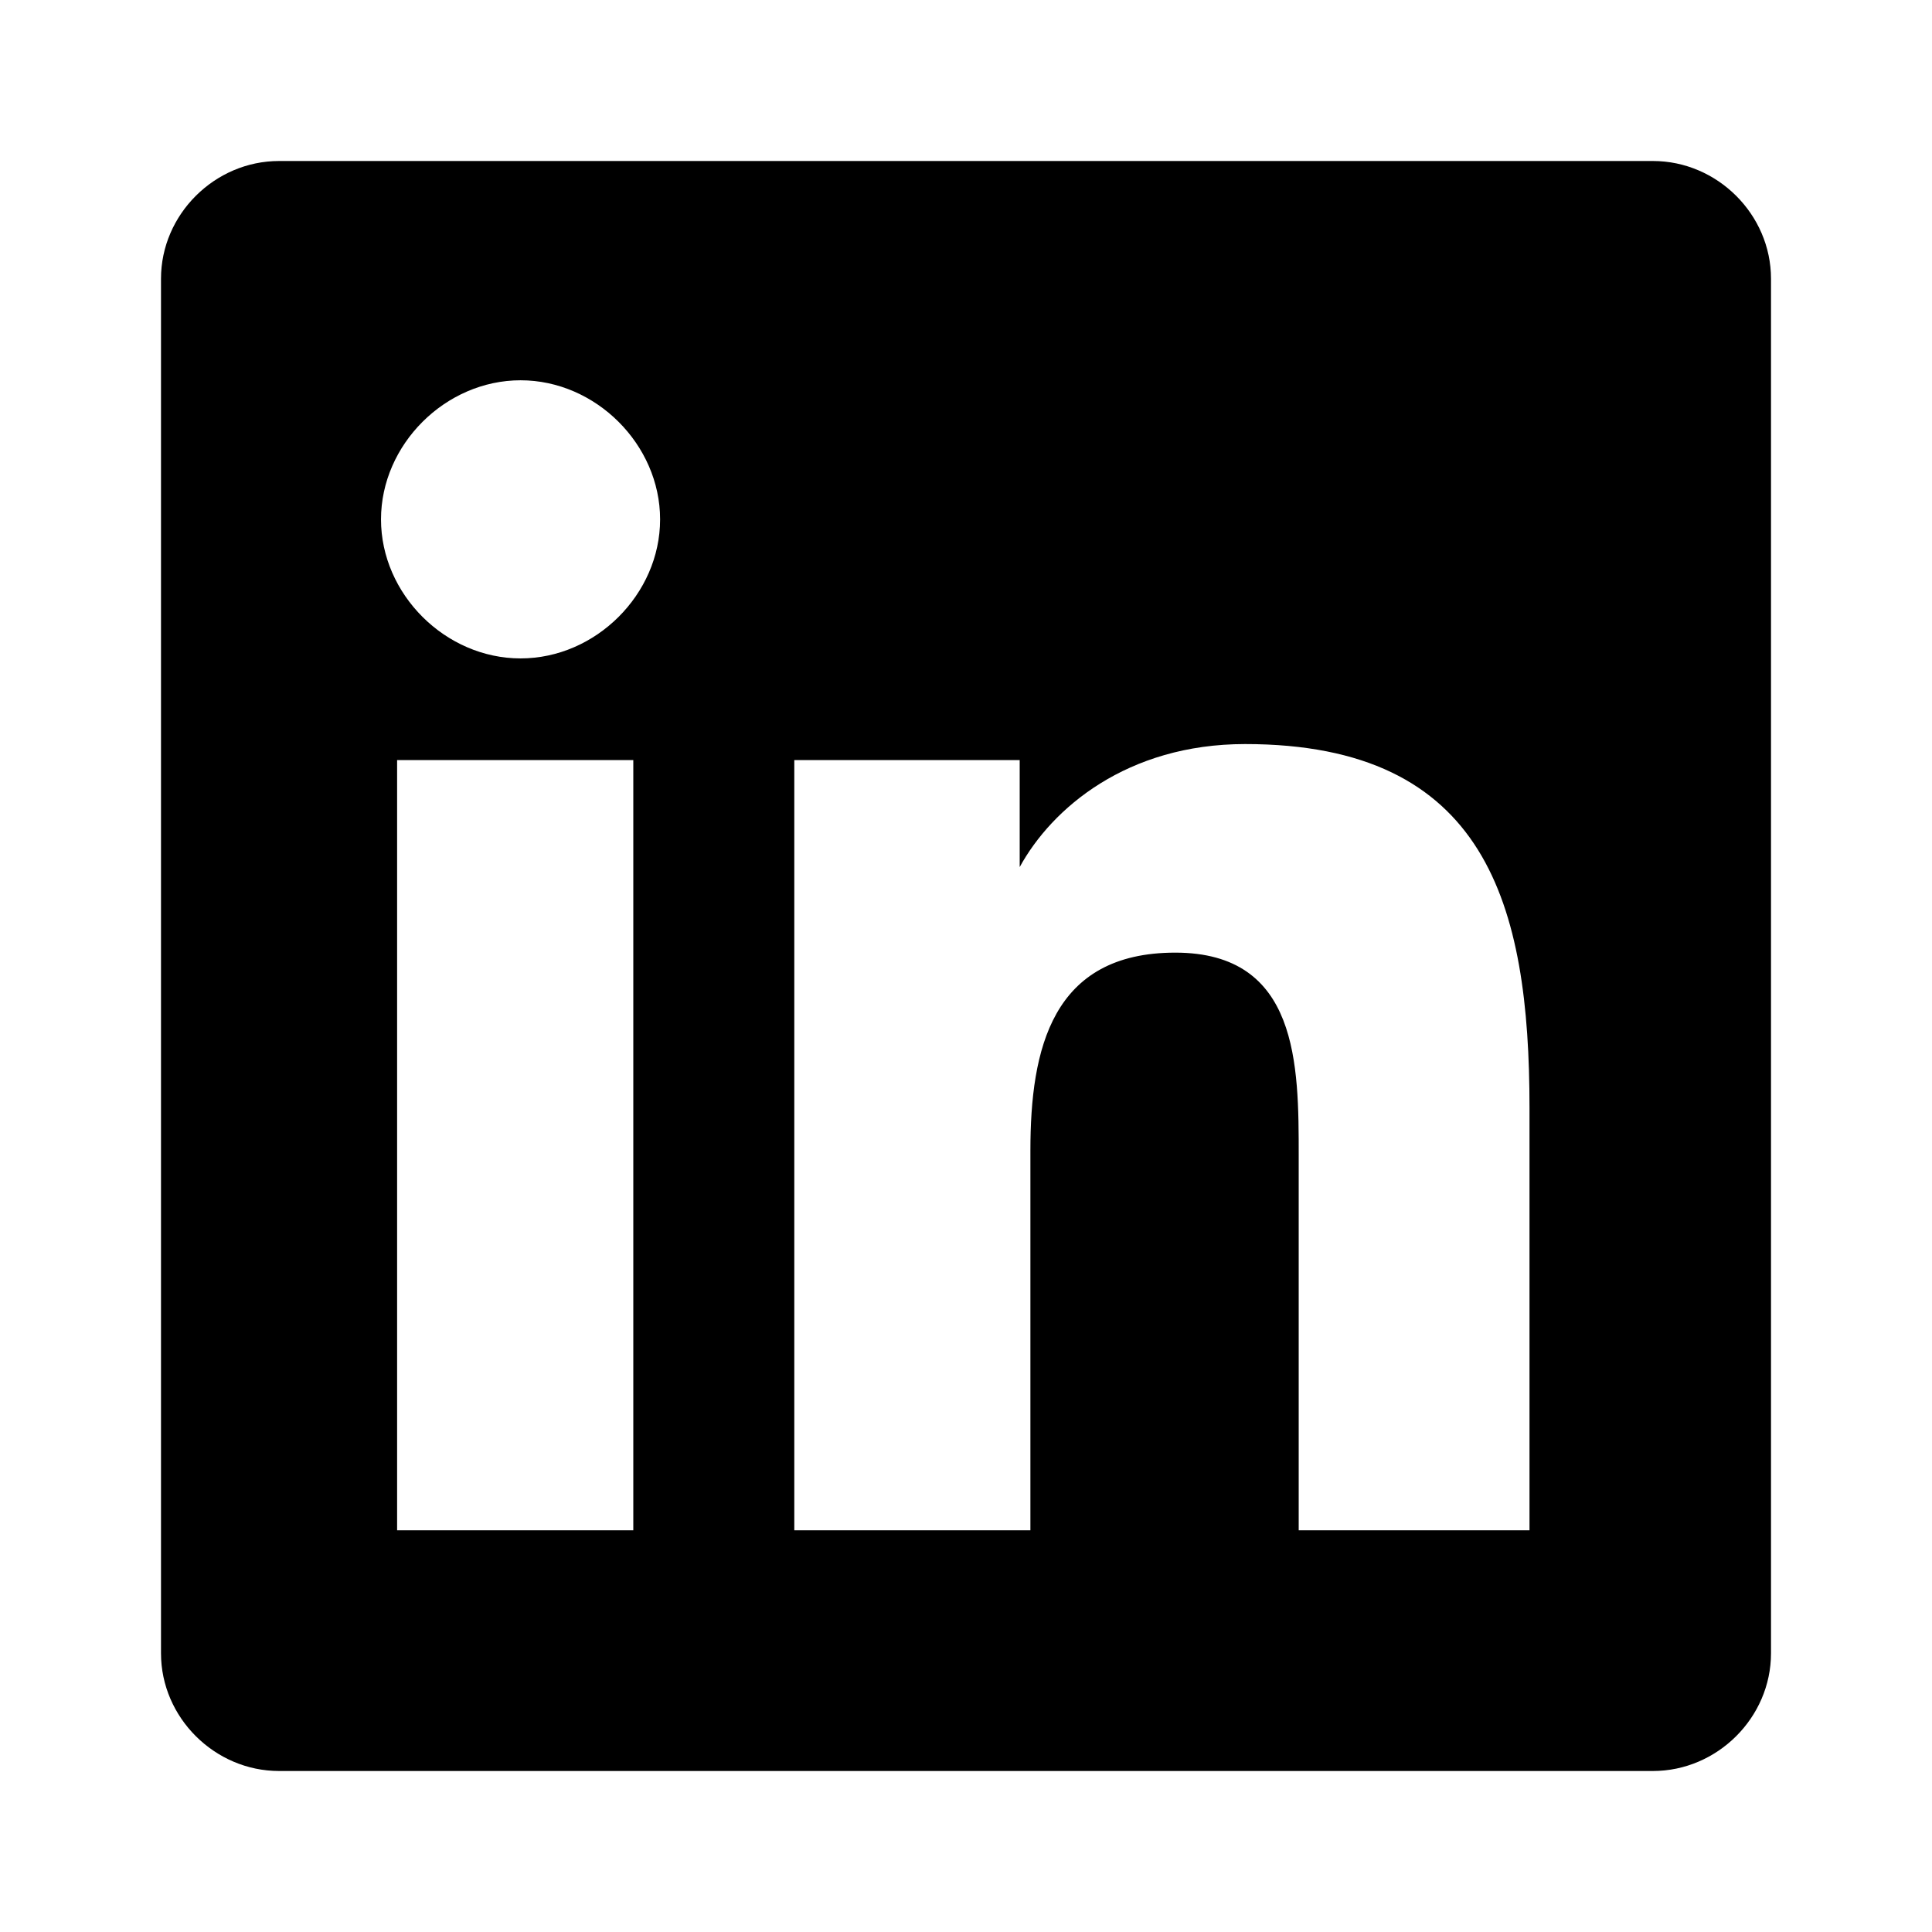
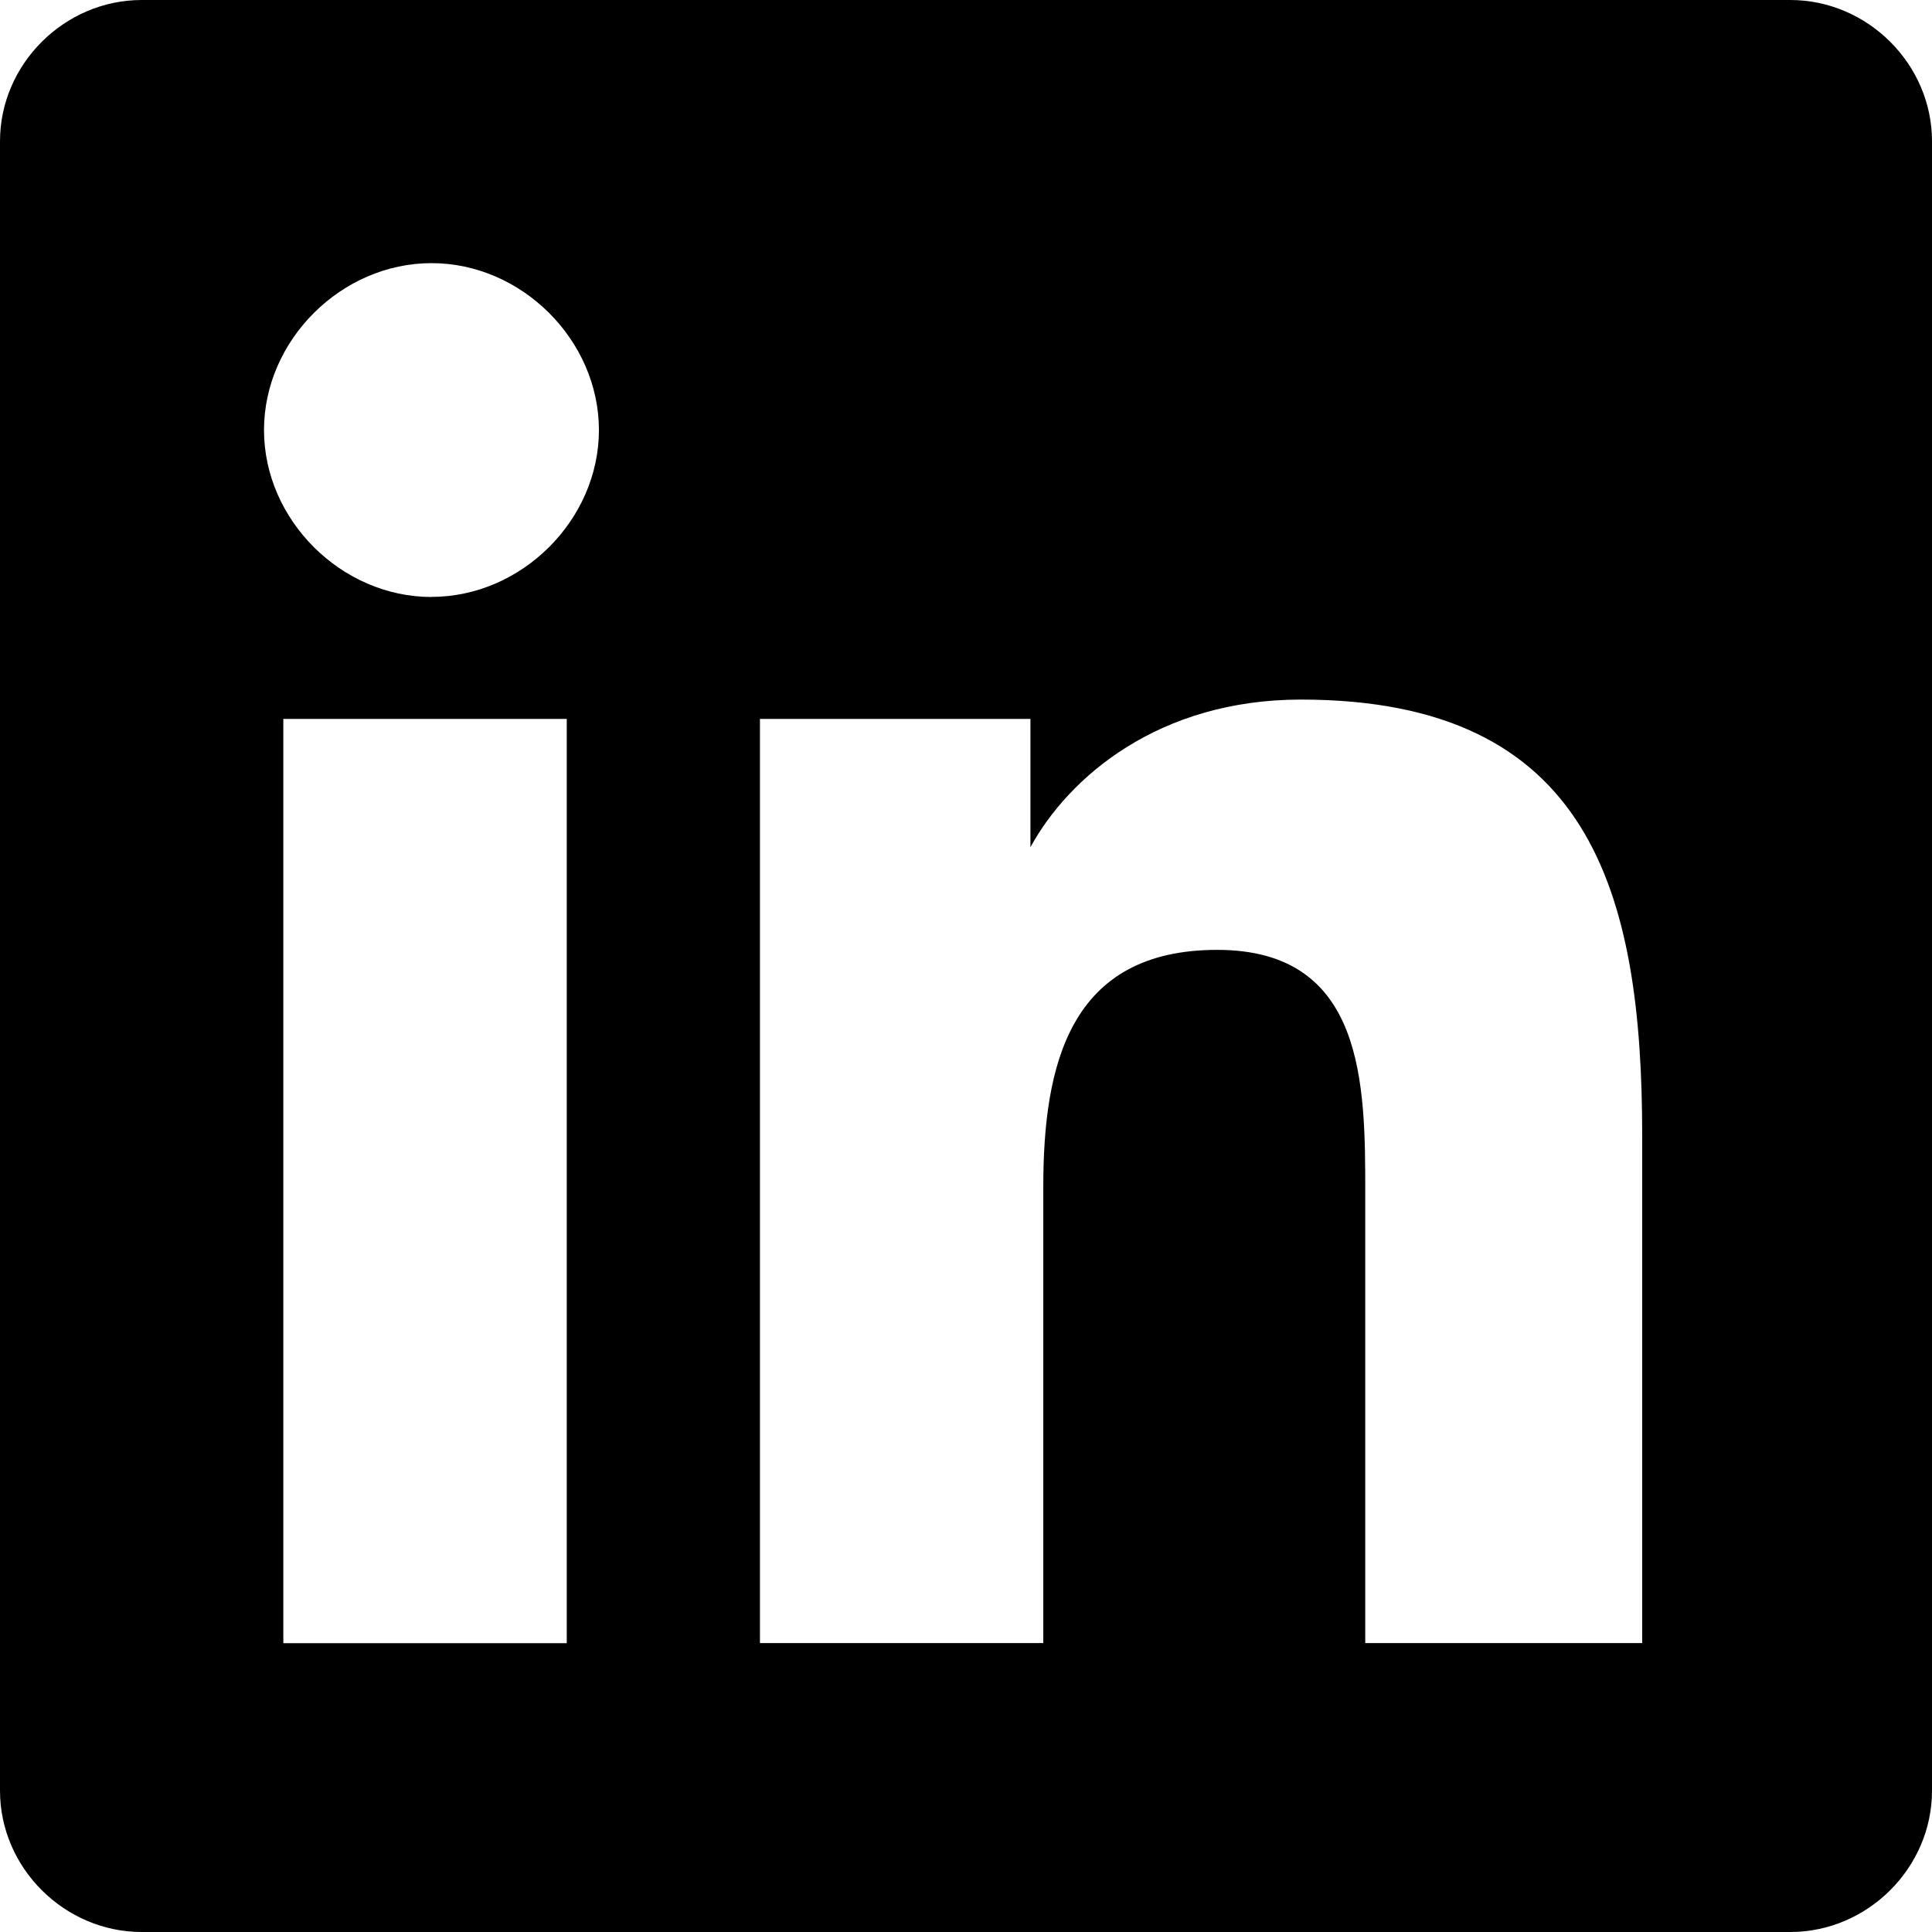
- <svg xmlns="http://www.w3.org/2000/svg" width="24" height="24" viewBox="0 0 24 24" fill="none">
-   <path fill-rule="evenodd" clip-rule="evenodd" d="M20.533 2H3.467C2.667 2 2 2.664 2 3.462V20.538C2 21.336 2.667 22 3.467 22H20.533C21.333 22 22 21.336 22 20.538V3.462C22 2.664 21.333 2 20.533 2ZM4.933 19.01H7.867V9.442H4.933V19.01ZM6.467 8.179C5.533 8.179 4.733 7.382 4.733 6.452C4.733 5.522 5.533 4.724 6.467 4.724C7.4 4.724 8.2 5.522 8.2 6.452C8.2 7.382 7.4 8.179 6.467 8.179ZM19.067 19.01H16.133V14.359C16.133 13.229 16.133 11.834 14.6 11.834C13.067 11.834 12.8 13.03 12.8 14.292V19.01H9.867V9.442H12.667V10.771C13.067 10.04 14 9.243 15.467 9.243C18.467 9.243 19 11.236 19 13.761V19.01H19.067Z" fill="currentColor" />
+ <svg xmlns="http://www.w3.org/2000/svg" width="20" height="20" fill="none" viewBox="0 0 20 20">
+   <path fill="currentColor" fill-rule="evenodd" d="M18.533 0H1.467C.667 0 0 .664 0 1.462v17.076C0 19.336.667 20 1.467 20h17.066c.8 0 1.467-.664 1.467-1.462V1.462C20 .664 19.333 0 18.533 0m-15.6 17.01h2.934V7.442H2.933zM4.467 6.18c-.934 0-1.734-.798-1.734-1.728s.8-1.728 1.734-1.728S6.2 3.522 6.2 4.452s-.8 1.727-1.733 1.727m12.6 10.83h-2.934v-4.651c0-1.13 0-2.525-1.533-2.525s-1.8 1.196-1.8 2.458v4.718H7.867V7.442h2.8V8.77c.4-.731 1.333-1.528 2.8-1.528 3 0 3.533 1.993 3.533 4.518v5.249z" clip-rule="evenodd" />
</svg>
